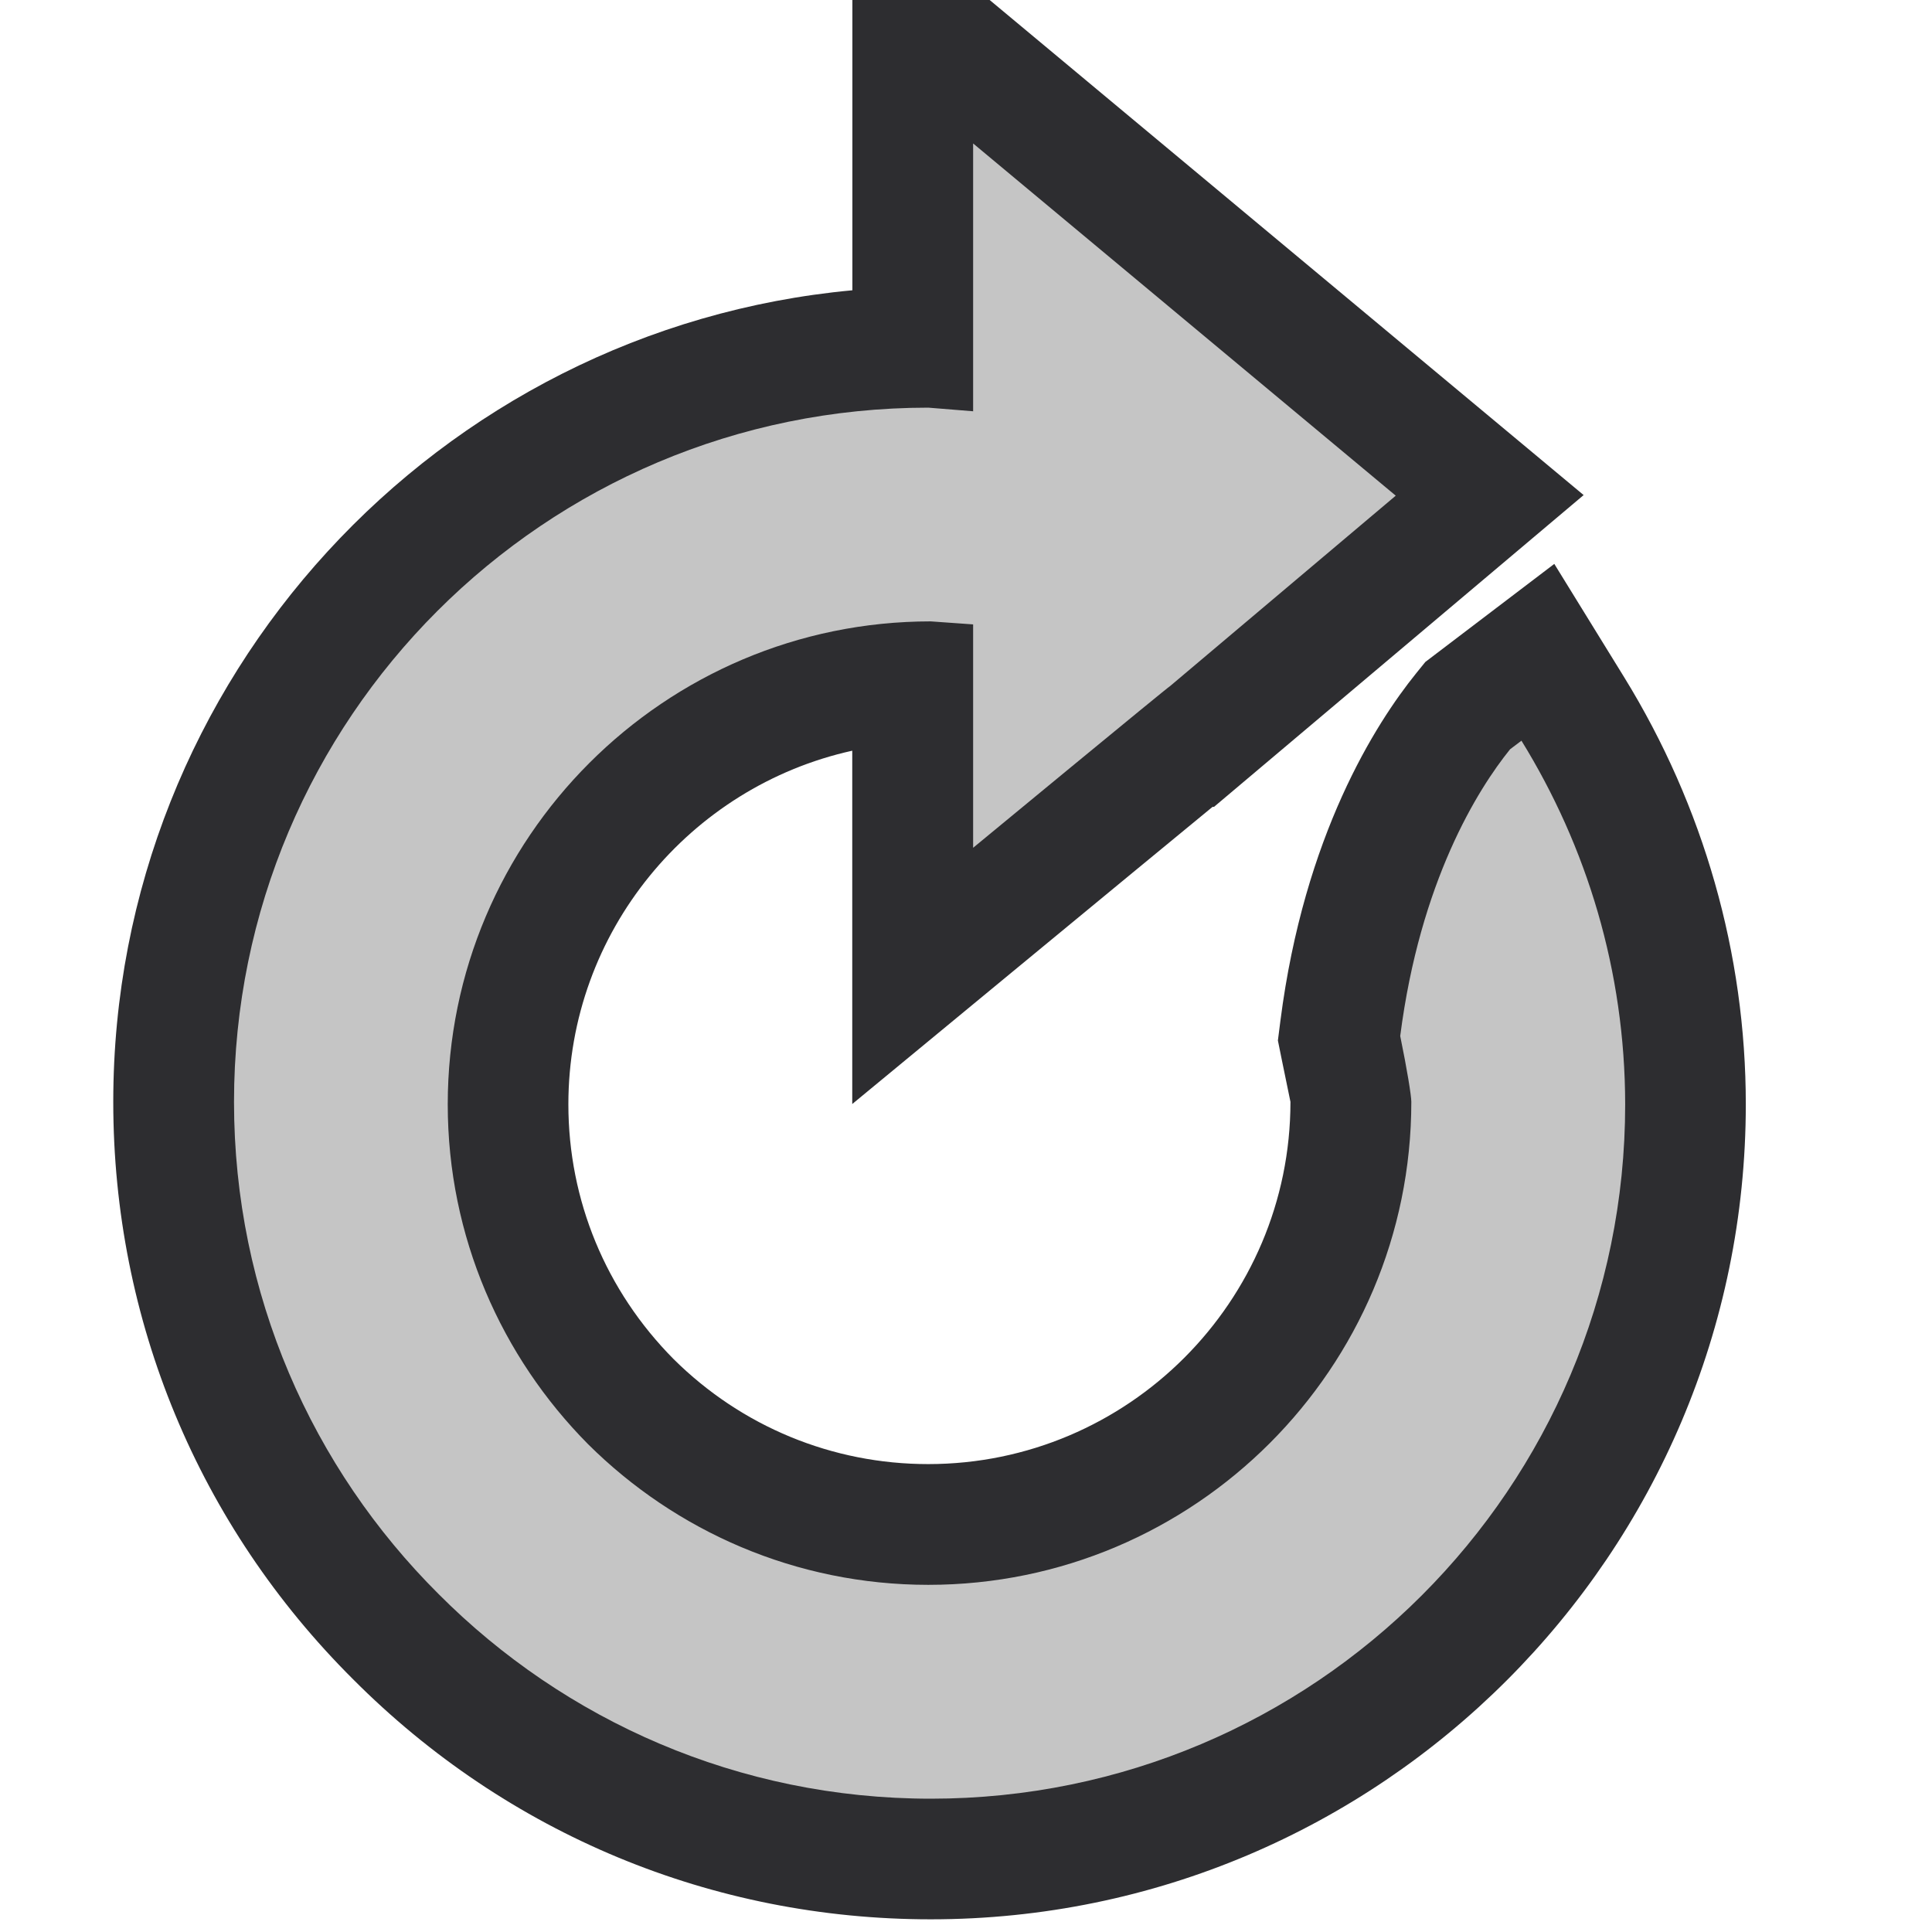
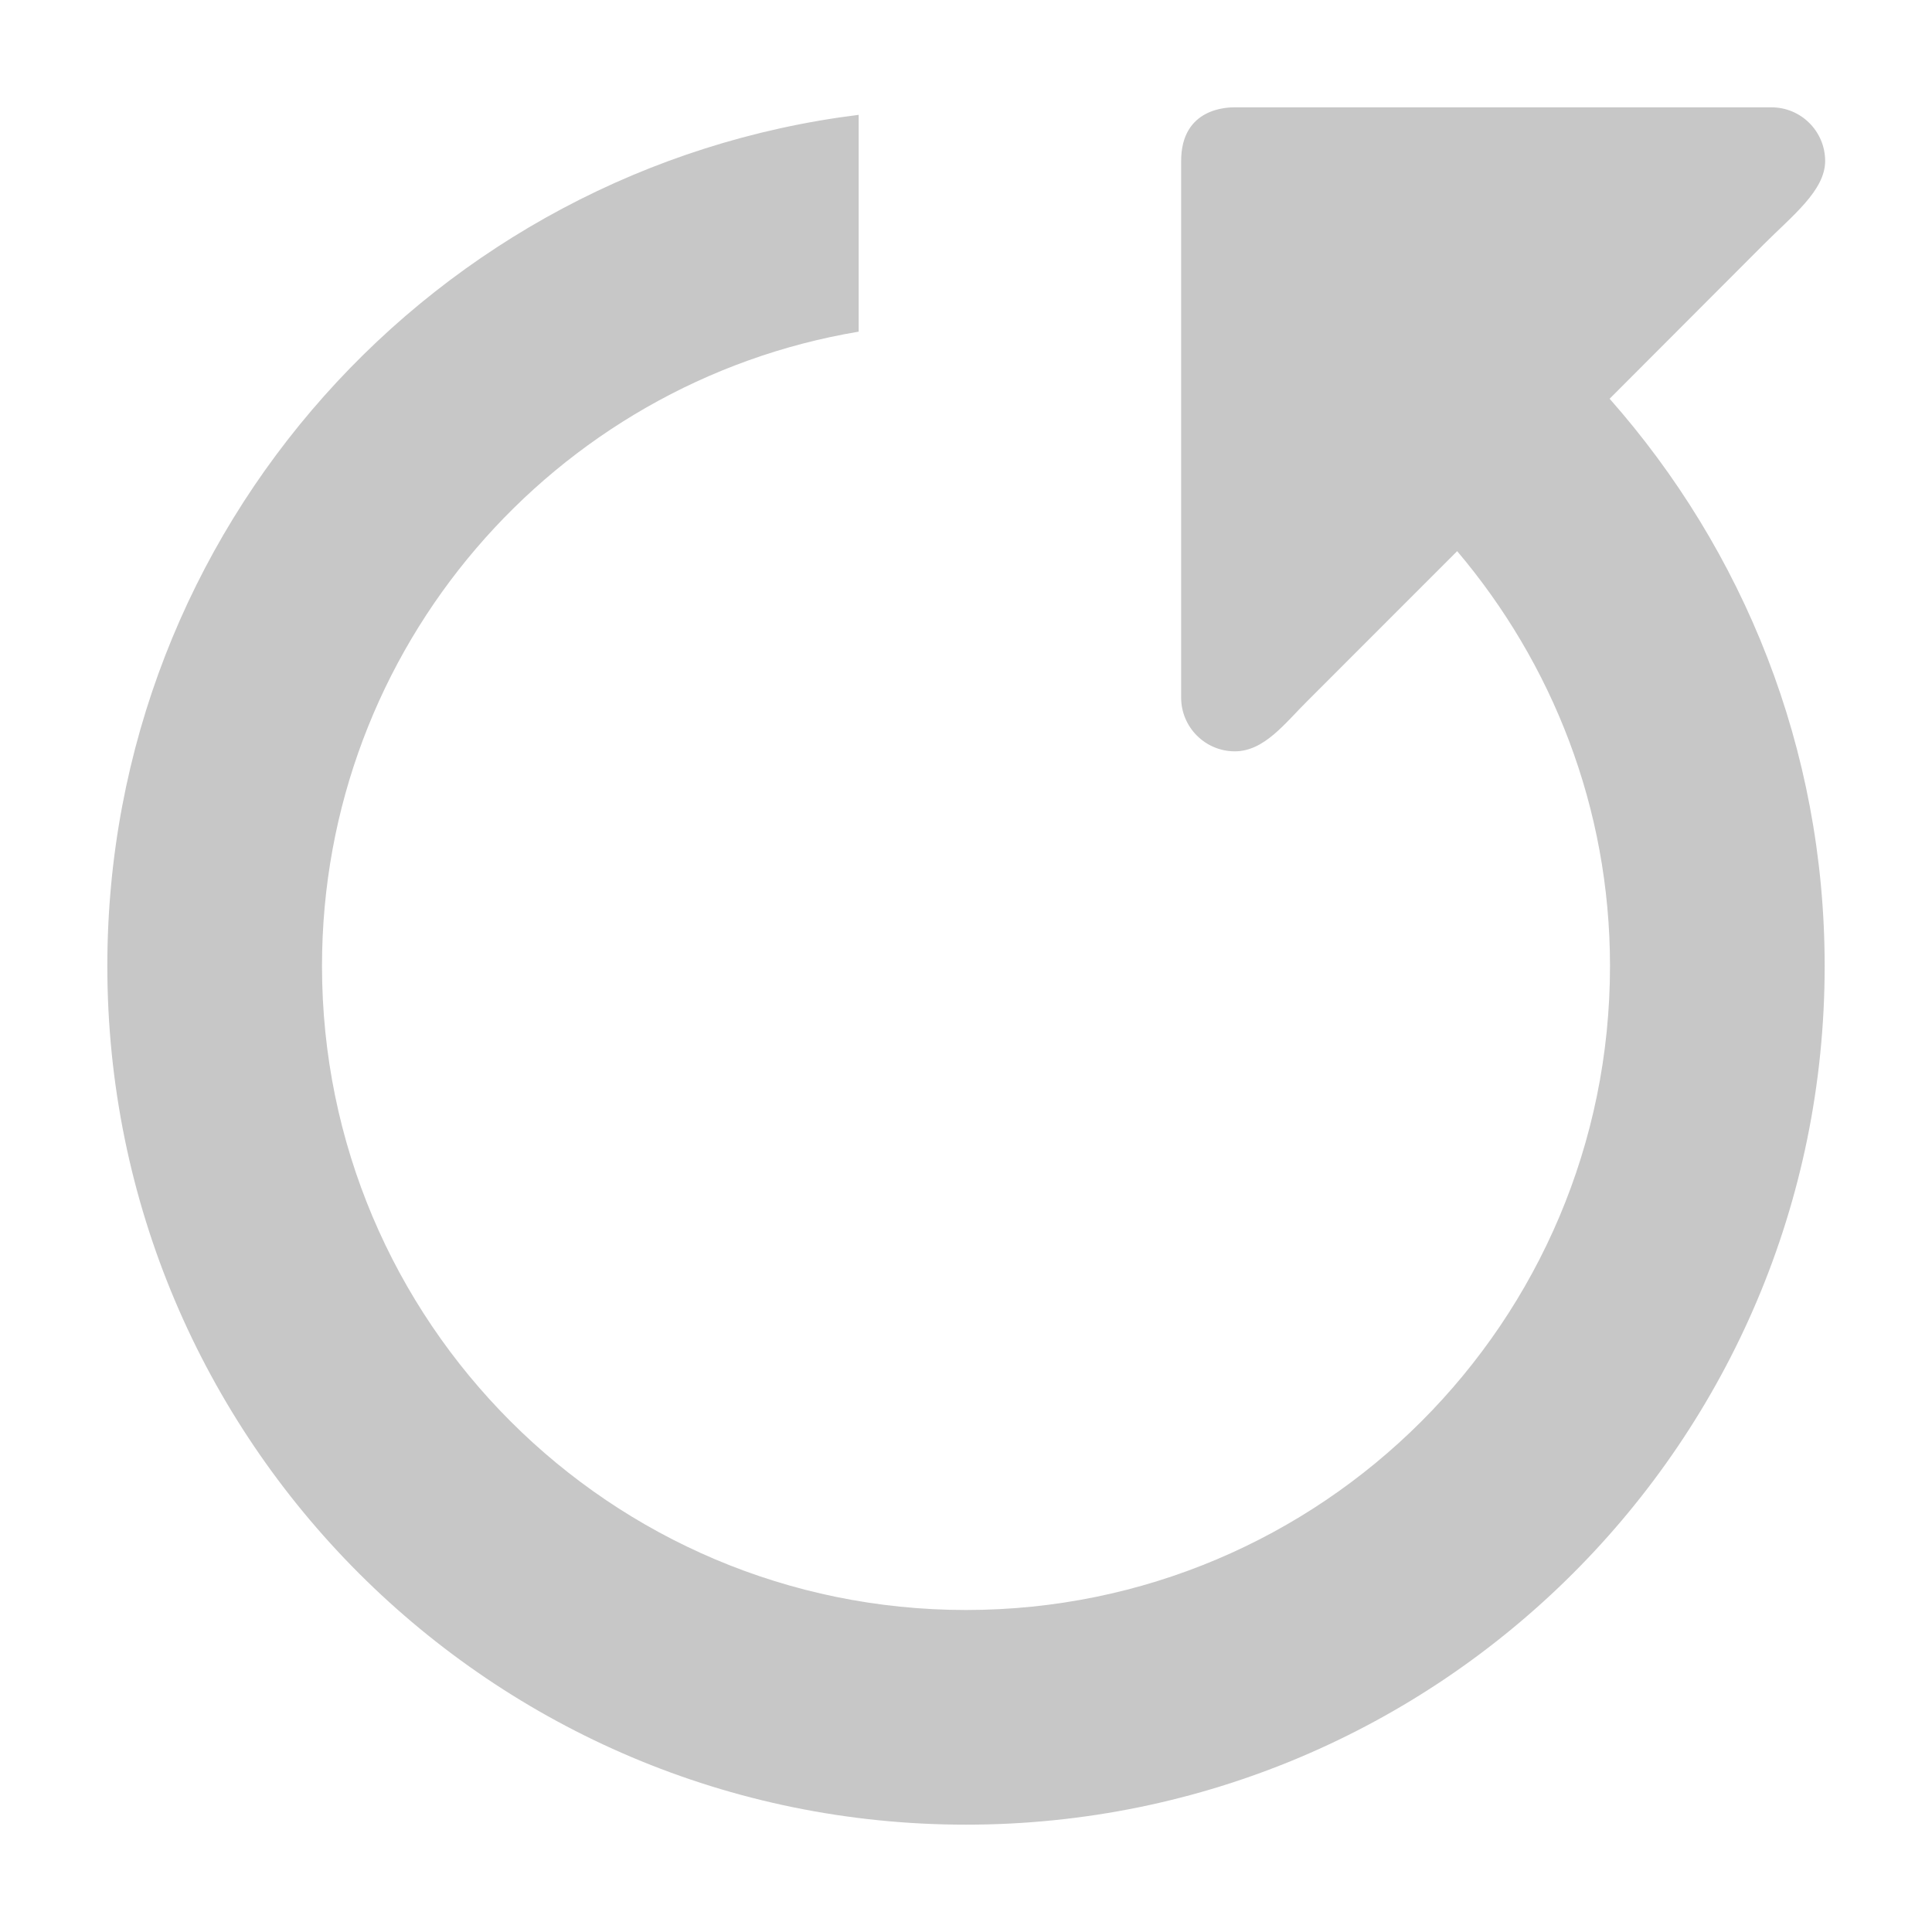
- <svg xmlns="http://www.w3.org/2000/svg" width="16" height="16">
-   <path d="M13.451 5.609l-.579-.939-1.068.812-.076.094c-.335.415-.927 1.341-1.124 2.876l-.021.165.033.163.071.345c0 1.654-1.346 3-3 3-.795 0-1.545-.311-2.107-.868-.563-.567-.873-1.317-.873-2.111 0-1.431 1.007-2.632 2.351-2.929v2.926s2.528-2.087 2.984-2.461h.012l3.061-2.582-4.919-4.1h-1.137v2.404c-3.429.318-6.121 3.211-6.121 6.721 0 1.809.707 3.508 1.986 4.782 1.277 1.282 2.976 1.988 4.784 1.988 3.722 0 6.75-3.028 6.75-6.75 0-1.245-.349-2.468-1.007-3.536z" fill="#2D2D30" />
-   <path d="M12.6 6.134l-.094.071c-.269.333-.746 1.096-.91 2.375.057.277.092.495.092.545 0 2.206-1.794 4-4 4-1.098 0-2.093-.445-2.817-1.164-.718-.724-1.163-1.718-1.163-2.815 0-2.206 1.794-4 4-4l.351.025v1.85s1.626-1.342 1.631-1.339l1.869-1.577-3.5-2.917v2.218l-.371-.03c-3.176 0-5.75 2.574-5.75 5.75 0 1.593.648 3.034 1.695 4.076 1.042 1.046 2.482 1.694 4.076 1.694 3.176 0 5.75-2.574 5.75-5.75-.001-1.106-.318-2.135-.859-3.012z" fill="#C5C5C5" />
+ <svg xmlns="http://www.w3.org/2000/svg" viewBox="-2 -2 36 36" version="1.1" fill="#000000" stroke="#000000">
+   <g id="SVGRepo_bgCarrier" stroke-width="0" />
+   <g id="SVGRepo_tracerCarrier" stroke-linecap="round" stroke-linejoin="round" />
+   <g id="SVGRepo_iconCarrier">
+     <defs> </defs>
+     <g id="Page-1" stroke="none" stroke-width="1" fill="none" fill-rule="evenodd">
+       <g id="Icon-Set-Filled" transform="translate(-154, -1141)" fill="#c7c7c7">
+         <path d="M184.858,1143.56 C185.397,1143.02 186.009,1142.55 186.009,1142 C186.009,1141.45 185.562,1141 185.009,1141 L175.009,1141 C174.888,1141 174.009,1141 174.009,1142 L174.009,1152 C174.009,1152.55 174.457,1153 175.009,1153 C175.562,1153 175.947,1152.47 176.373,1152.05 L179.152,1149.27 C180.922,1151.36 182,1154.05 182,1157 C182,1163.63 176.627,1169 170,1169 C163.373,1169 158,1163.63 158,1157 C158,1151.06 162.327,1146.13 168,1145.18 L168,1141.14 C160.109,1142.12 154,1148.84 154,1157 C154,1165.84 161.164,1173 170,1173 C178.836,1173 186,1165.84 186,1157 C186,1152.94 184.484,1149.25 181.993,1146.43 L184.858,1143.56" id="refresh"> </path>
+       </g>
+     </g>
+   </g>
</svg>
